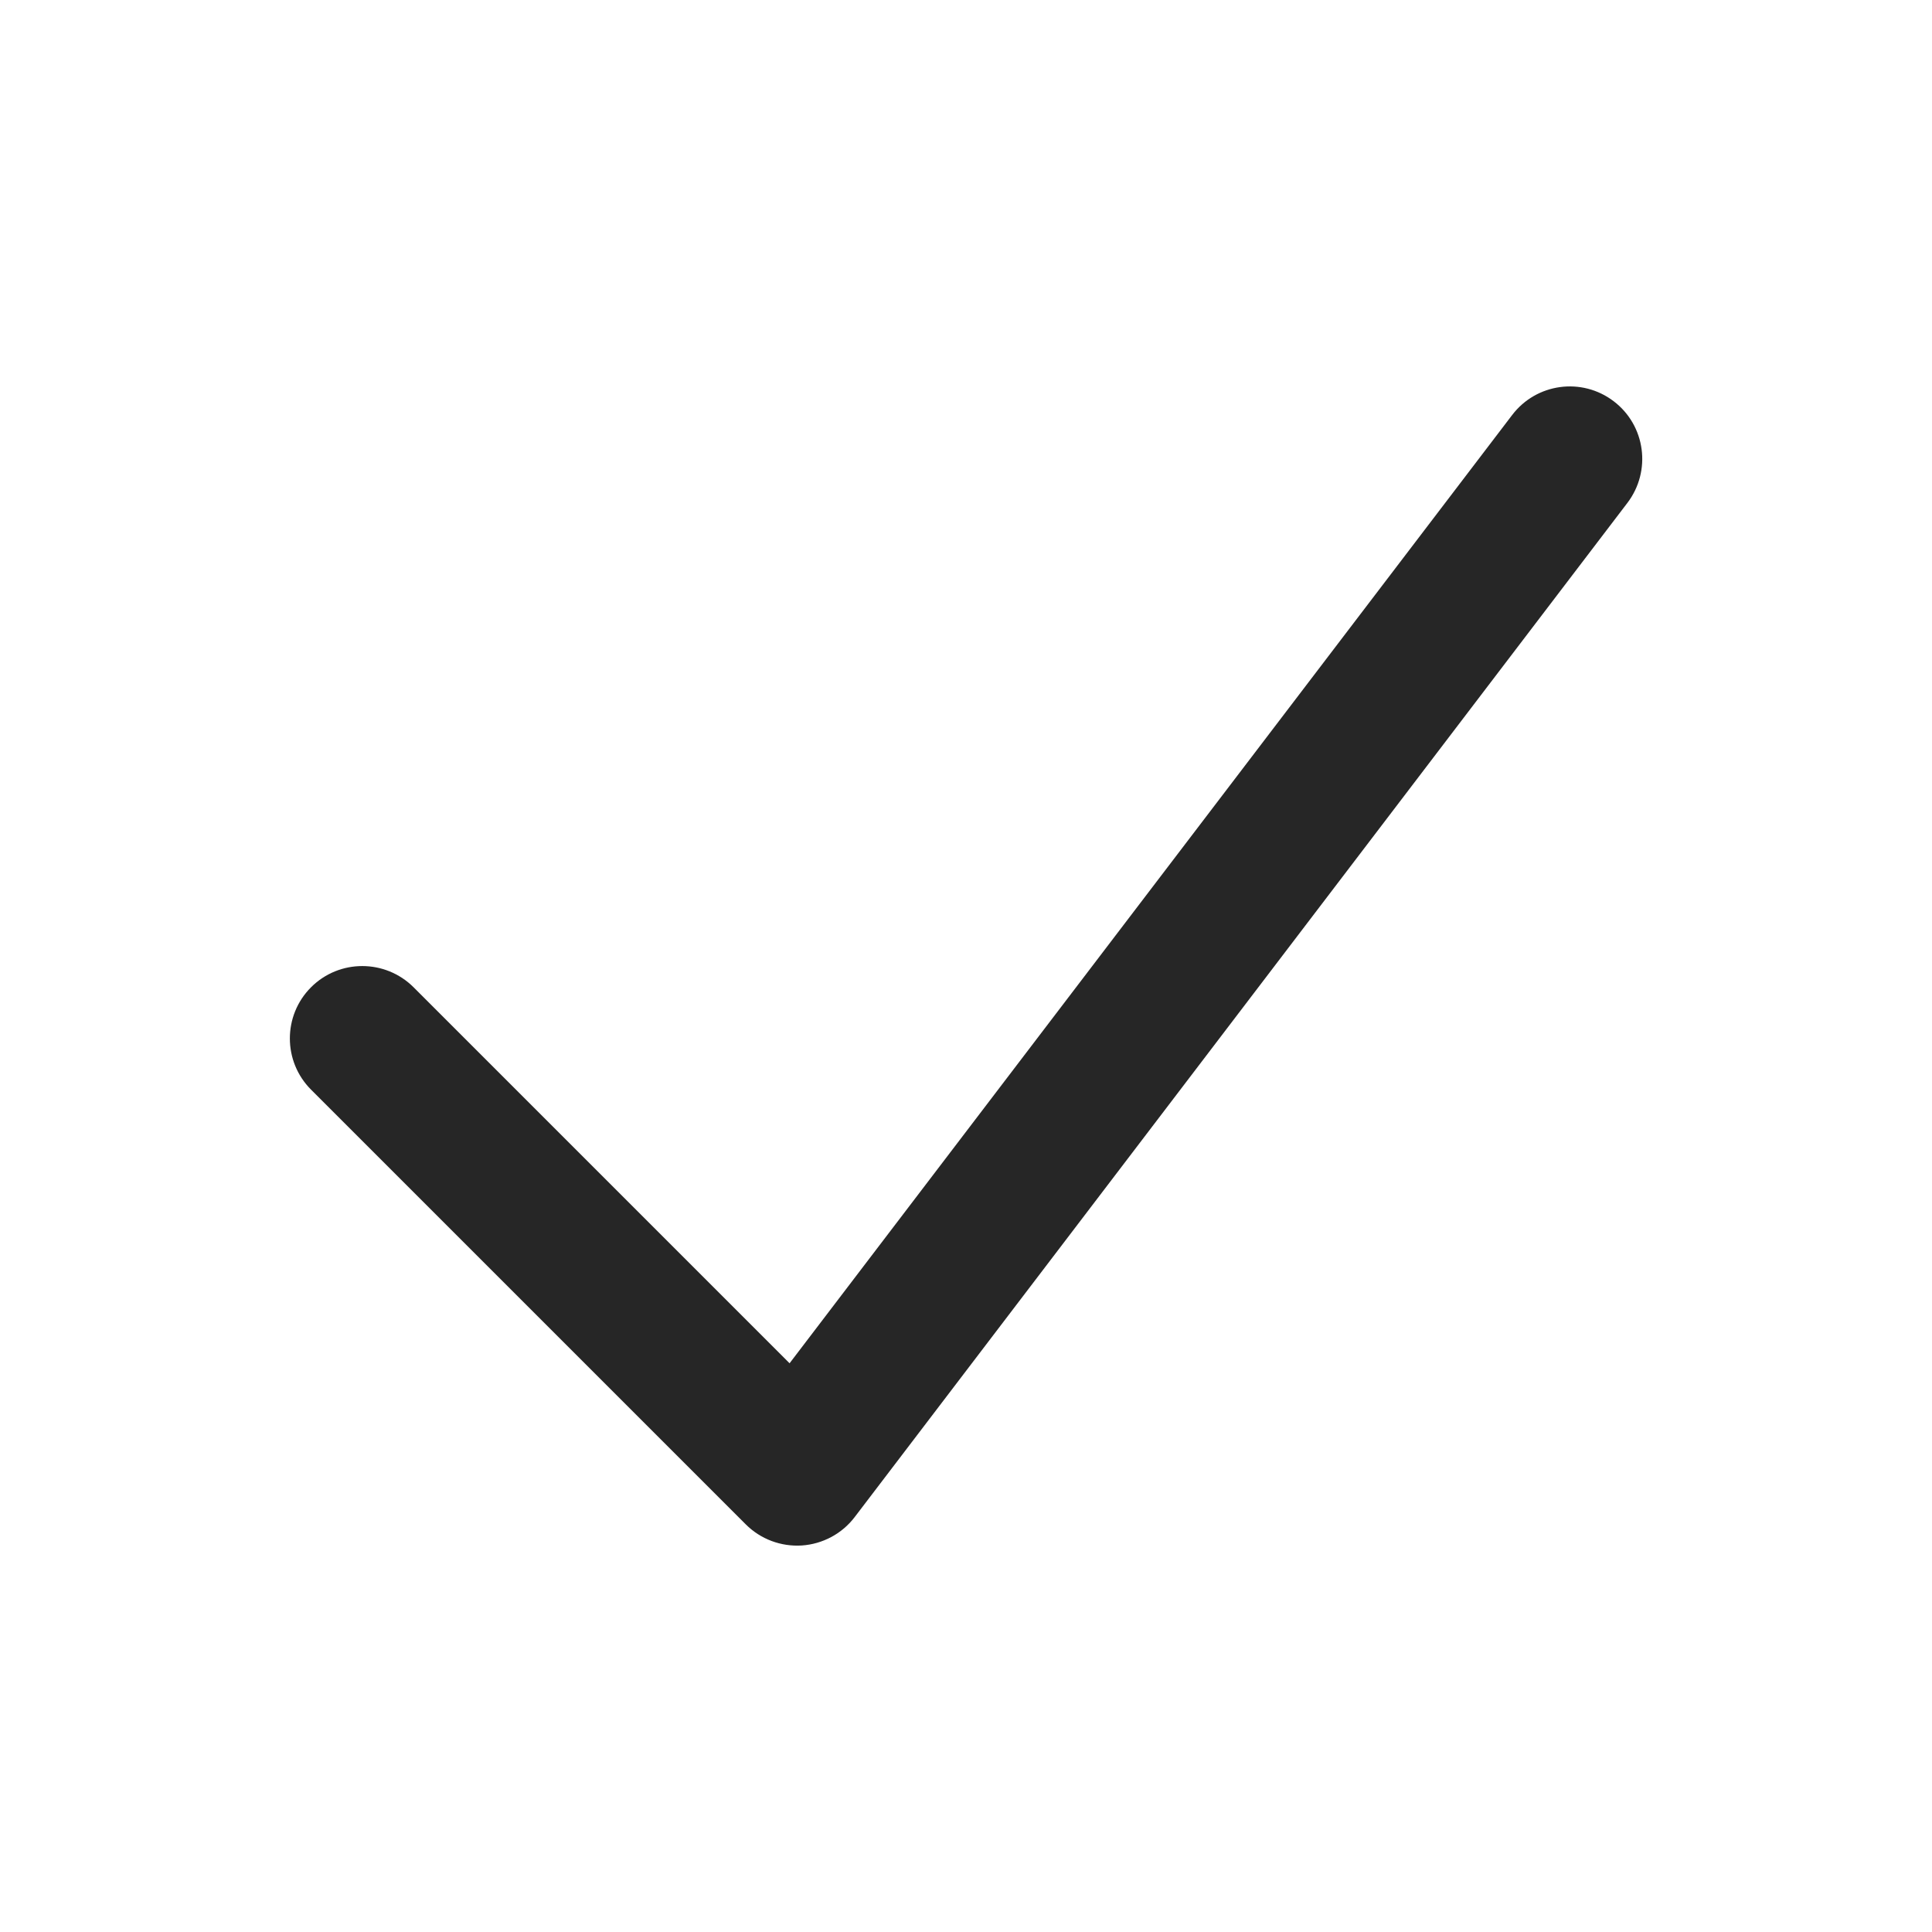
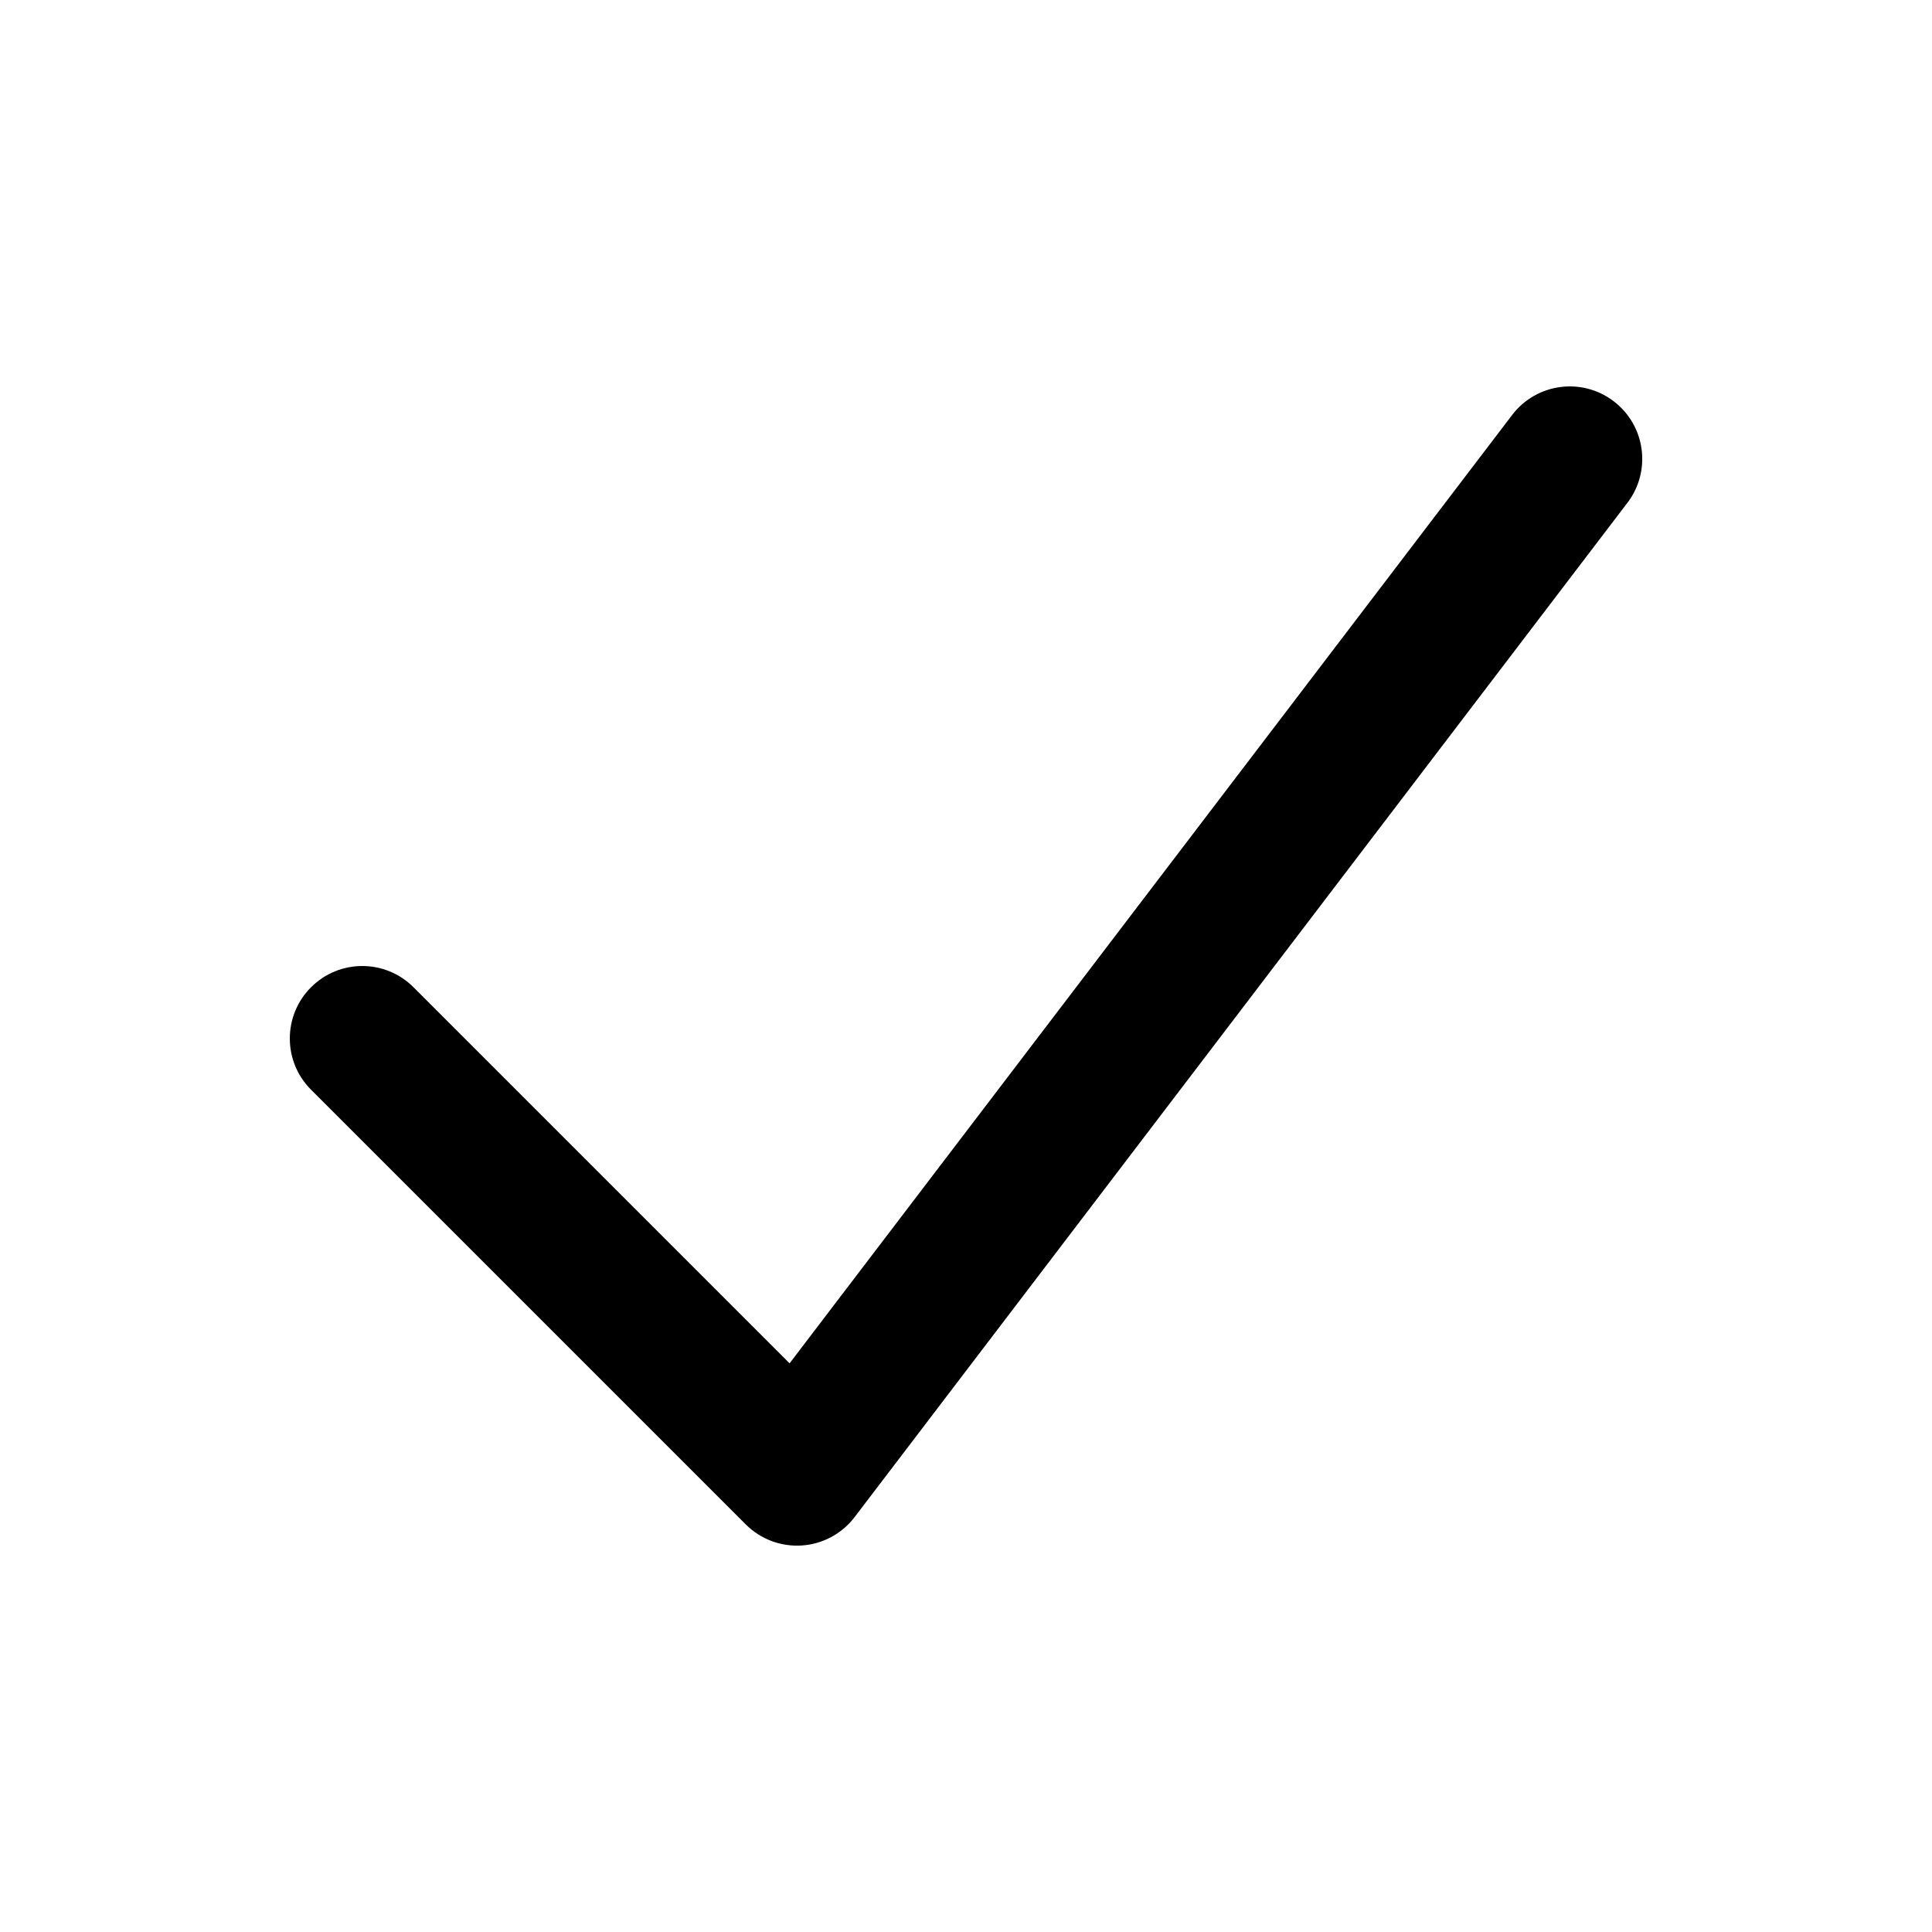
- <svg xmlns="http://www.w3.org/2000/svg" width="16" height="16" viewBox="0 0 16 16" fill="none">
-   <g id="Icon">
-     <path id="Vector (Stroke)" fill-rule="evenodd" clip-rule="evenodd" d="M13.364 3.323C13.628 3.524 13.678 3.9 13.478 4.164L7.078 12.564C6.973 12.702 6.813 12.787 6.641 12.799C6.468 12.81 6.299 12.747 6.176 12.624L2.576 9.024C2.342 8.79 2.342 8.41 2.576 8.176C2.81 7.942 3.19 7.942 3.425 8.176L6.539 11.29L12.523 3.437C12.724 3.173 13.1 3.122 13.364 3.323Z" fill="#262626" />
-   </g>
+ <svg xmlns="http://www.w3.org/2000/svg" version="1.1" width="32" height="32" viewBox="0 0 32 32">
+   <path d="M26.728 6.646c0.527 0.402 0.629 1.155 0.227 1.682l-12.8 16.8c-0.21 0.275-0.528 0.447-0.874 0.47s-0.684-0.104-0.929-0.349l-7.2-7.2c-0.469-0.469-0.469-1.228 0-1.697s1.228-0.469 1.697 0l6.229 6.229 11.968-15.708c0.402-0.527 1.155-0.629 1.682-0.227z" />
</svg>
